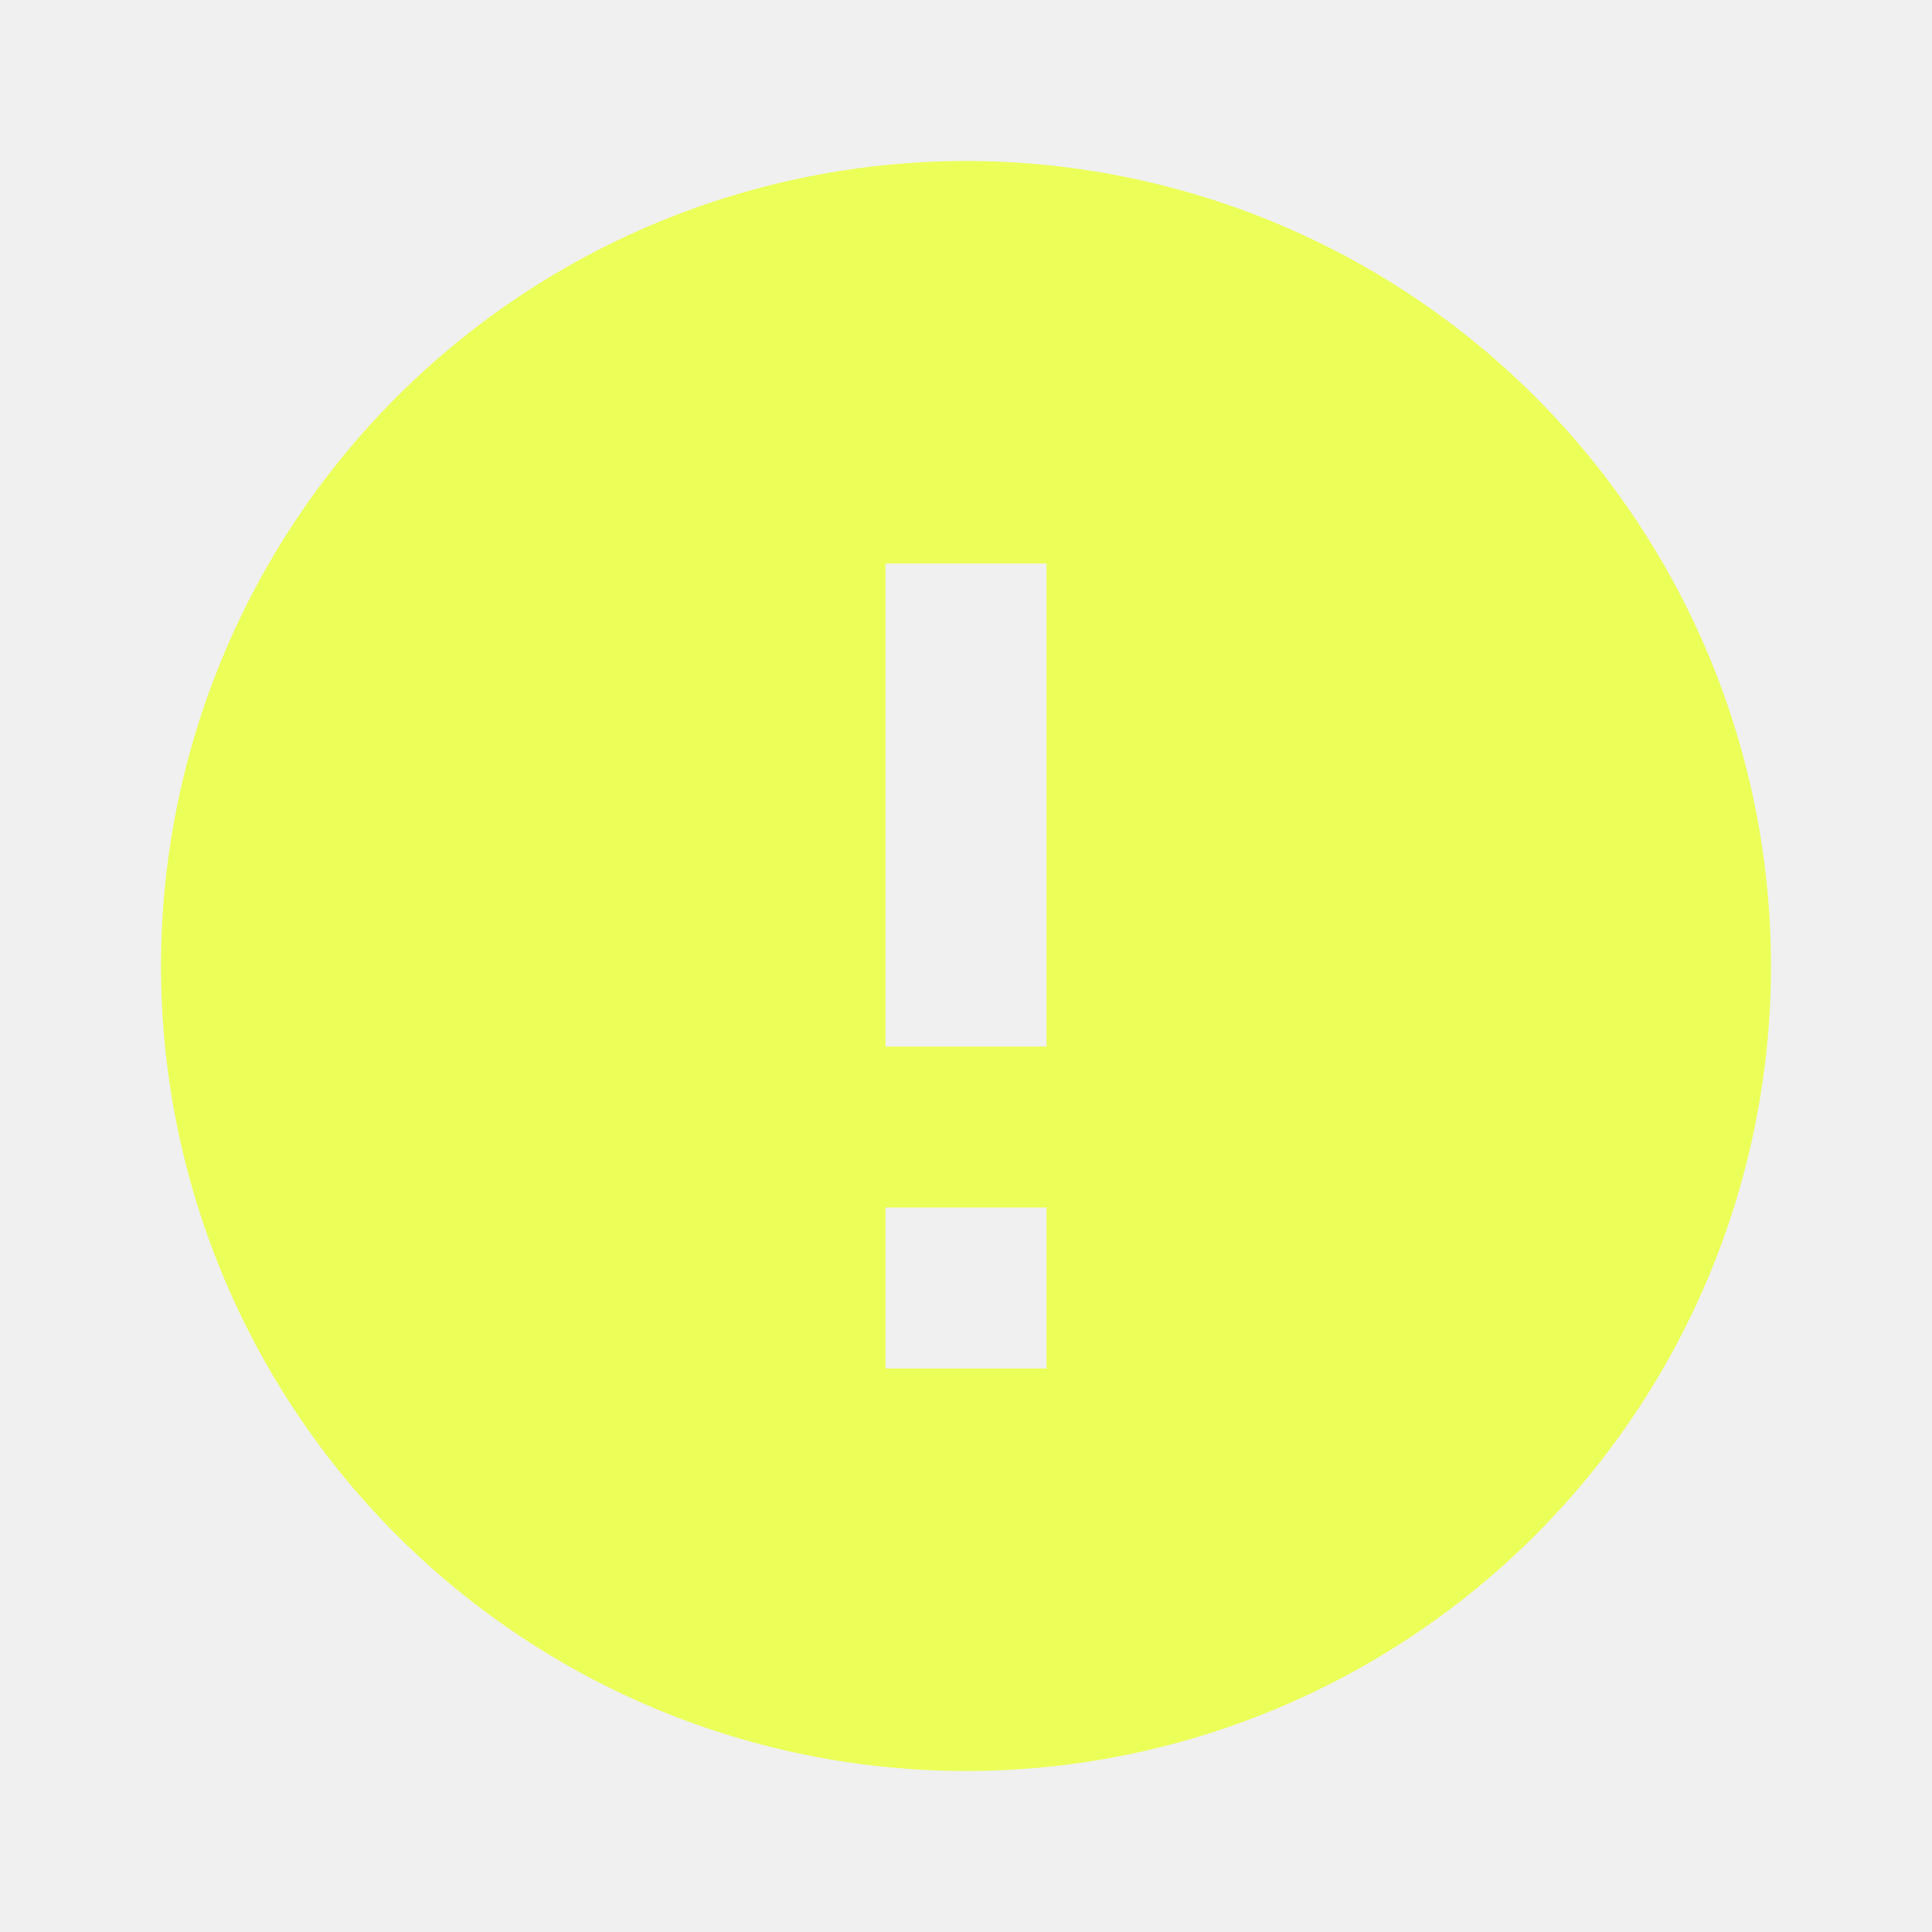
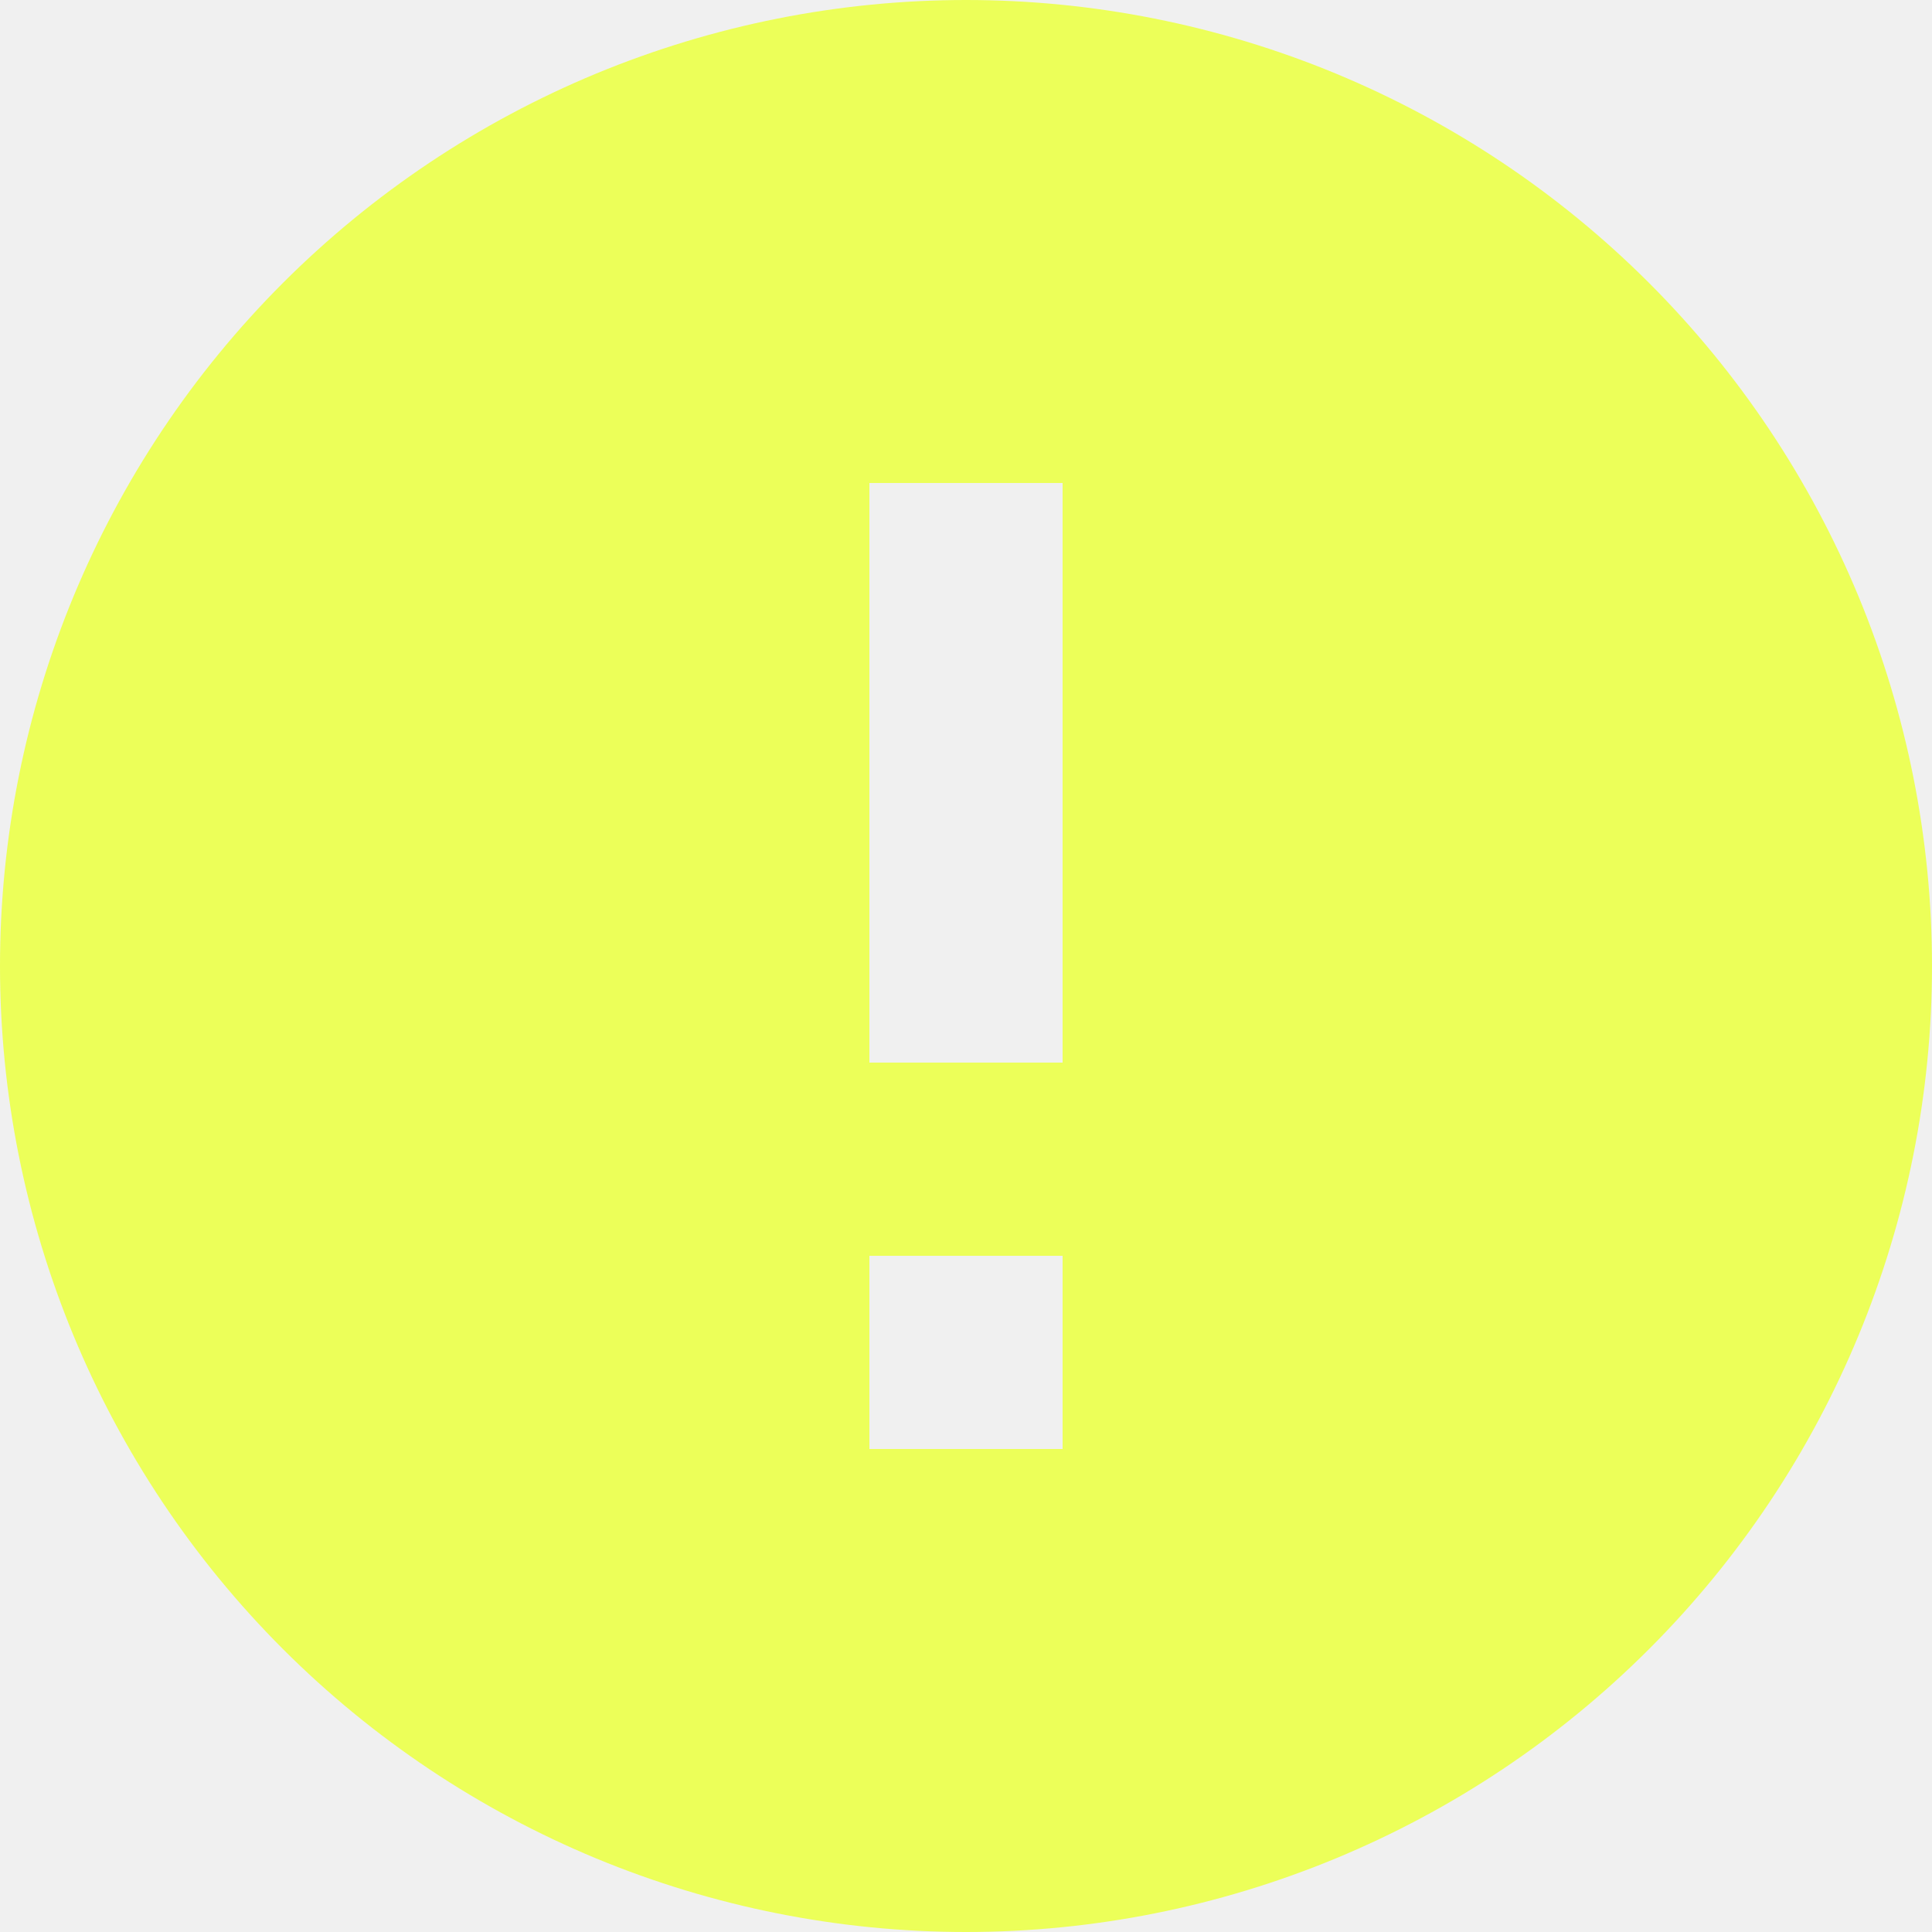
- <svg xmlns="http://www.w3.org/2000/svg" width="26" height="26" viewBox="0 0 24 24" fill="none">
-   <path d="M13 13H11V7H13M13 17H11V15H13M12 2C10.687 2 9.386 2.259 8.173 2.761C6.96 3.264 5.858 4 4.929 4.929C3.054 6.804 2 9.348 2 12C2 14.652 3.054 17.196 4.929 19.071C5.858 20 6.96 20.736 8.173 21.239C9.386 21.741 10.687 22 12 22C14.652 22 17.196 20.946 19.071 19.071C20.946 17.196 22 14.652 22 12C22 10.687 21.741 9.386 21.239 8.173C20.736 6.96 20 5.858 19.071 4.929C18.142 4 17.04 3.264 15.827 2.761C14.614 2.259 13.313 2 12 2Z" fill="#ECFF59" />
+ <svg xmlns="http://www.w3.org/2000/svg" width="20" height="20" viewBox="0 0 20 20" fill="none">
+   <g clip-path="url(#clip0_1042_1585)">
+     <path d="M11 11H9V5H11M11 15H9V13H11M10 0C8.687 0 7.386 0.259 6.173 0.761C4.96 1.264 3.858 2 2.929 2.929C1.054 4.804 0 7.348 0 10C0 12.652 1.054 15.196 2.929 17.071C3.858 18 4.96 18.736 6.173 19.239C7.386 19.741 8.687 20 10 20C12.652 20 15.196 18.946 17.071 17.071C18.946 15.196 20 12.652 20 10C20 8.687 19.741 7.386 19.239 6.173C18.736 4.96 18 3.858 17.071 2.929C16.142 2 15.04 1.264 13.827 0.761C12.614 0.259 11.313 0 10 0Z" fill="#ECFF59" />
+   </g>
+   <defs>
+     <clipPath id="clip0_1042_1585">
+       <rect width="20" height="20" rx="8" fill="white" />
+     </clipPath>
+   </defs>
</svg>
